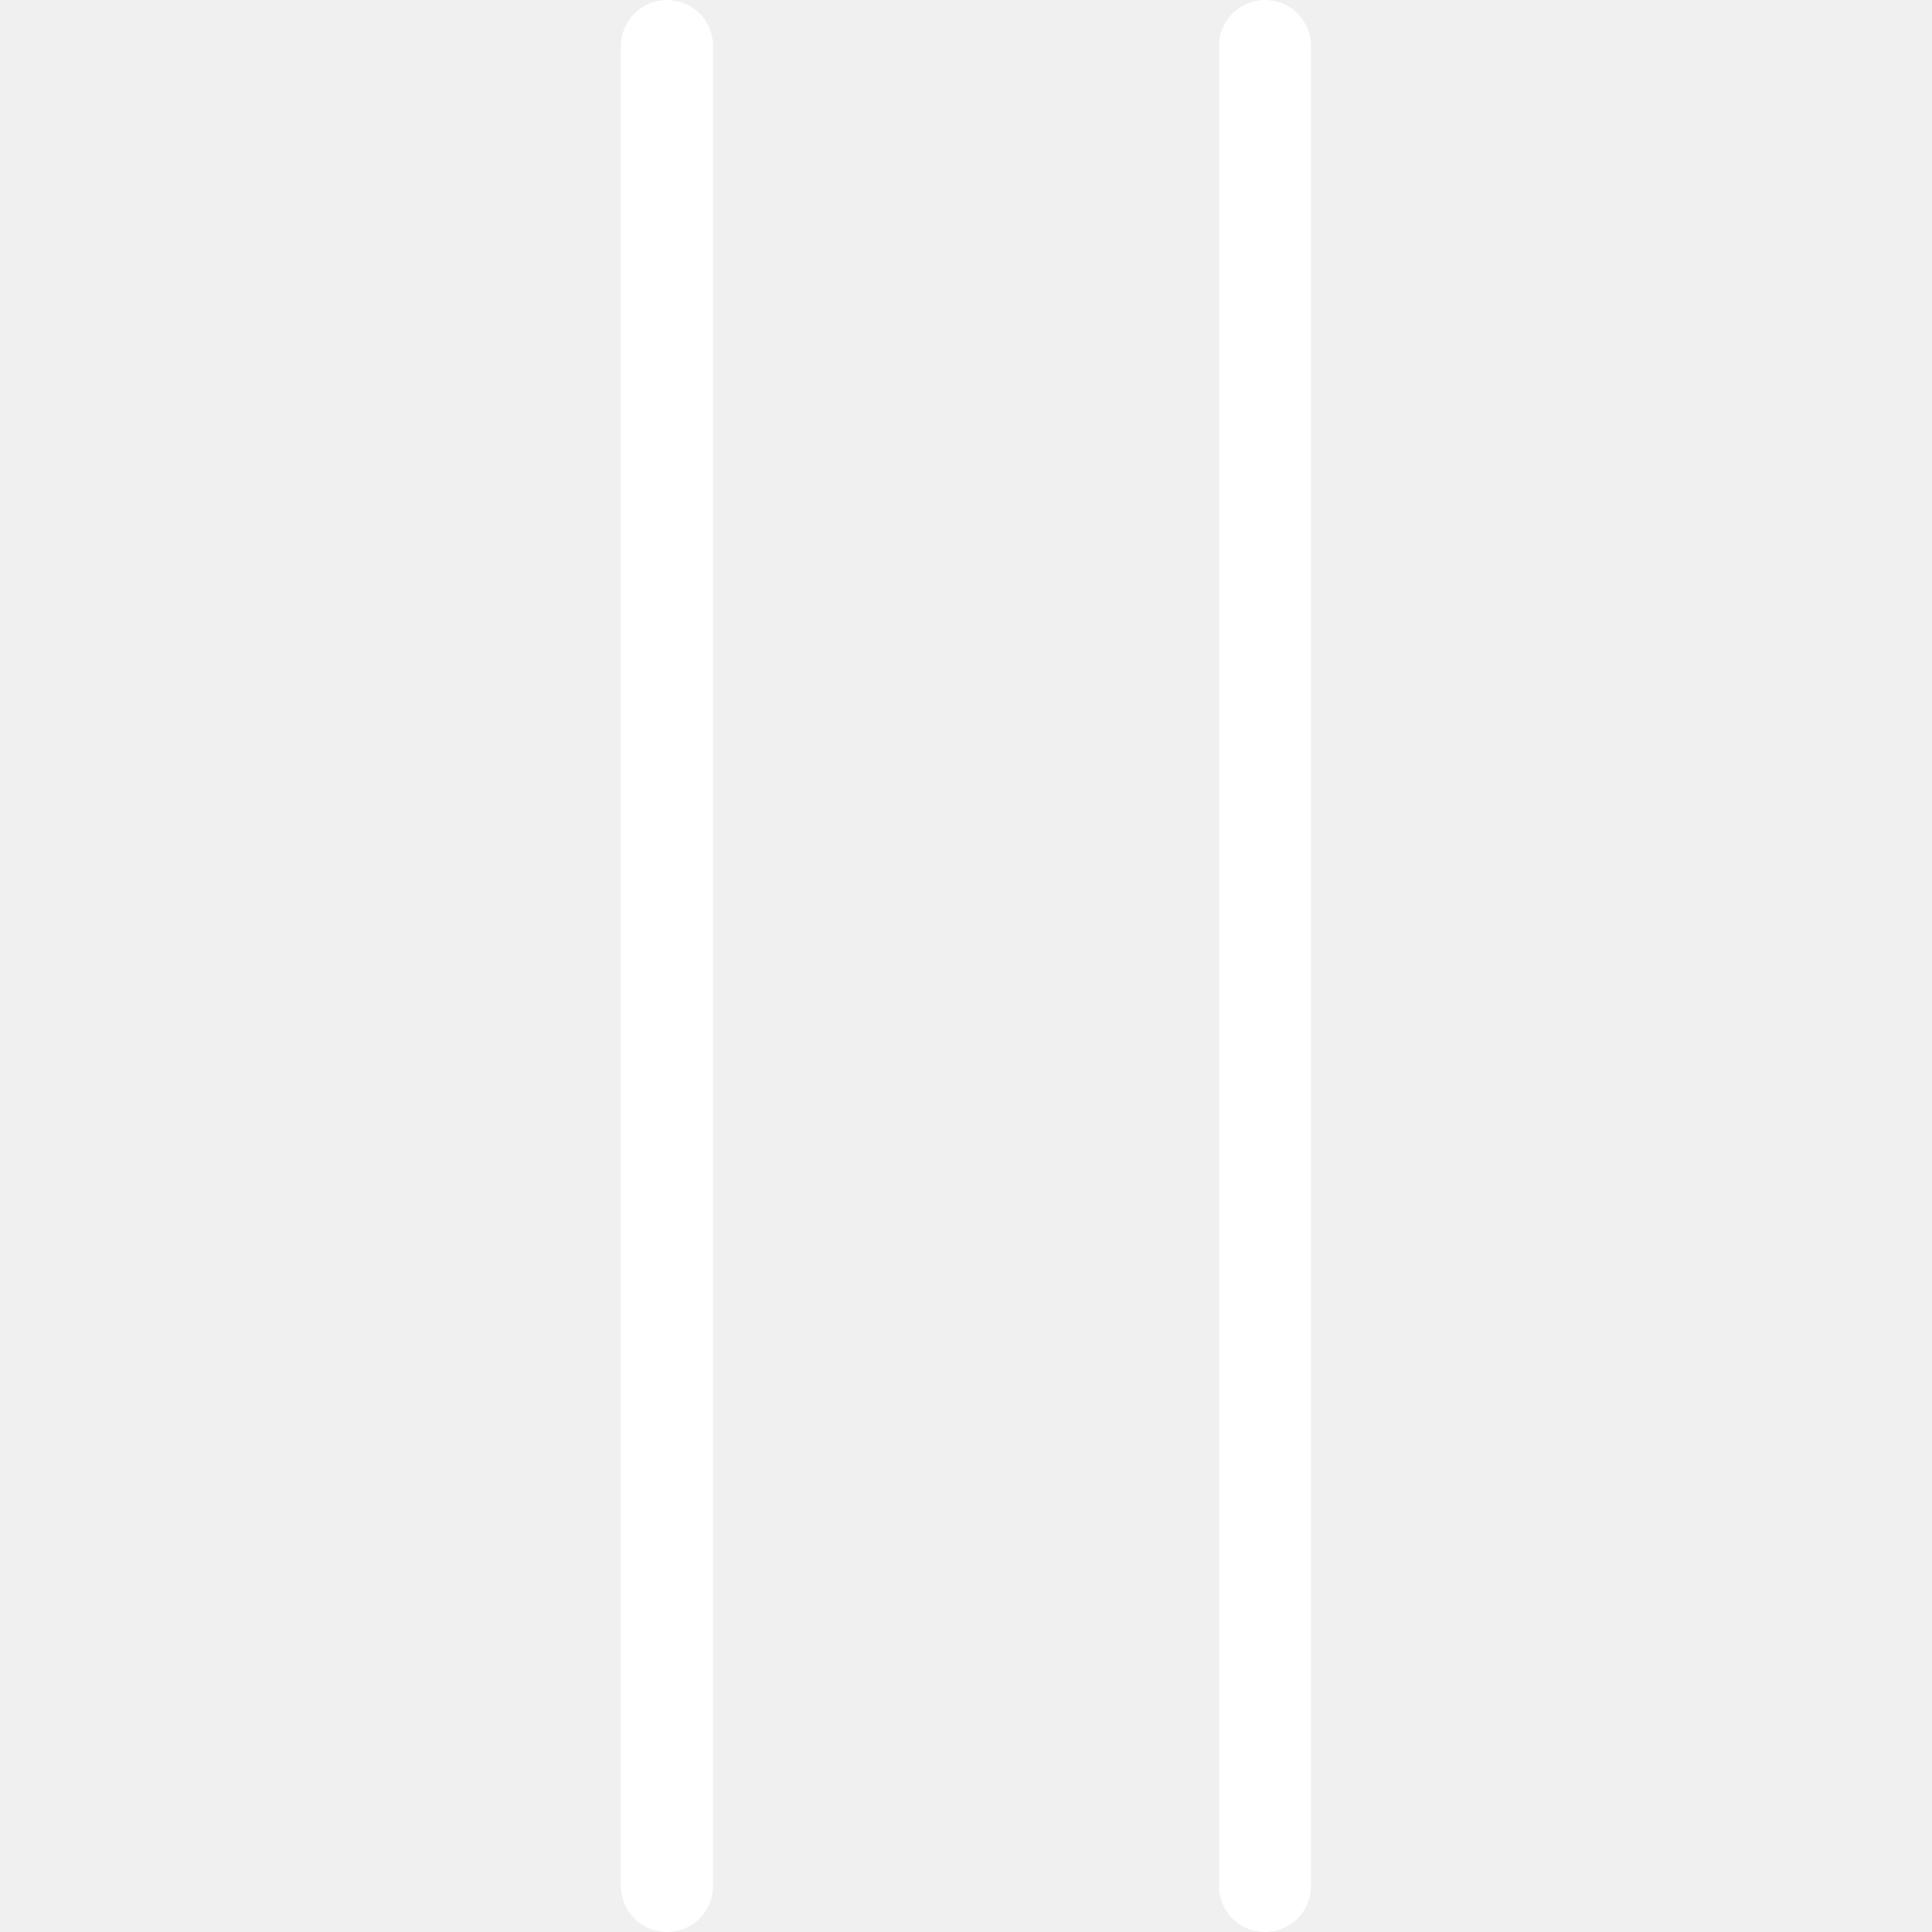
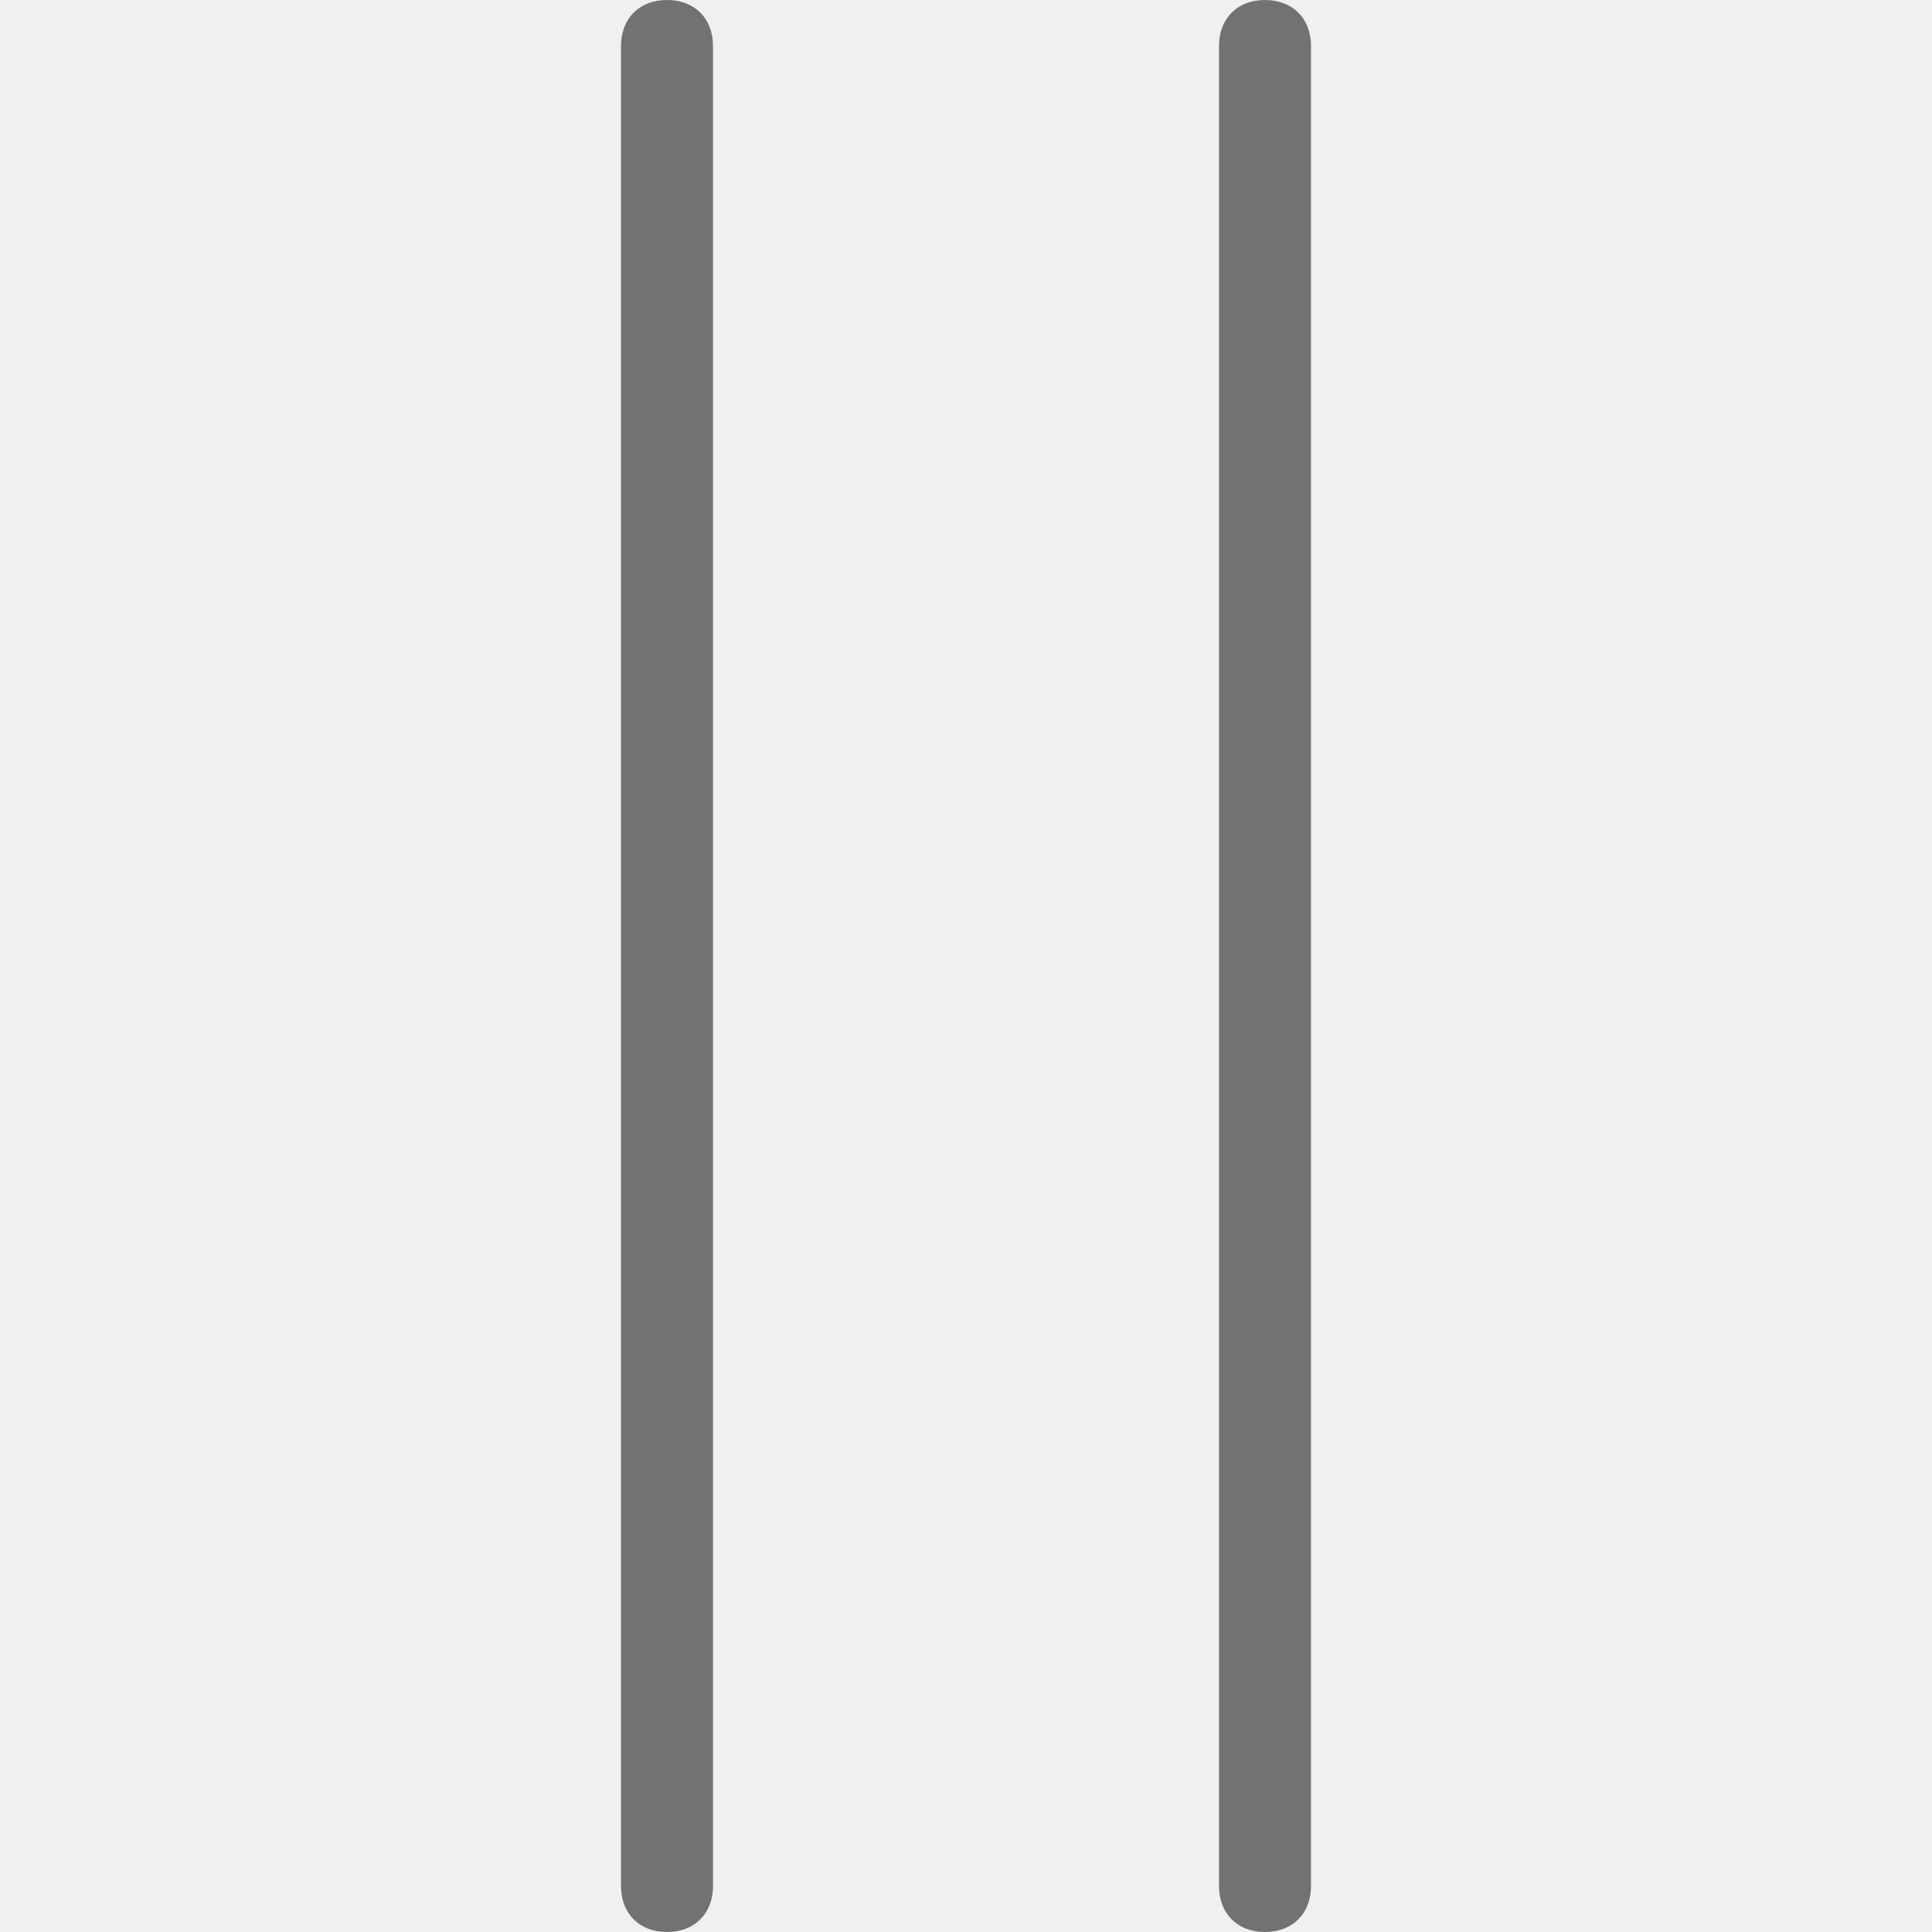
- <svg xmlns="http://www.w3.org/2000/svg" x="0px" y="0px" viewBox="0 0 42 42" xml:space="preserve">
-   <g fill="#ffffff">
-     <path d="M14.5,0c-0.552,0-1,0.447-1,1v40c0,0.553,0.448,1,1,1s1-0.447,1-1V1C15.5,0.447,15.052,0,14.5,0z" />
-     <path d="M27.5,0c-0.552,0-1,0.447-1,1v40c0,0.553,0.448,1,1,1s1-0.447,1-1V1C28.5,0.447,28.052,0,27.5,0z" />
+ <svg xmlns="http://www.w3.org/2000/svg" version="1.1" id="Layer_1" x="0px" y="0px" viewBox="0 0 42 42" style="enable-background:new 0 0 42 42;" xml:space="preserve">
+   <style type="text/css">
+ 	.st0{fill:#727272;}
+ </style>
+   <g>
+     <path class="st0" d="M14.5,0c-0.6,0-1,0.4-1,1v40c0,0.6,0.4,1,1,1s1-0.4,1-1V1C15.5,0.4,15.1,0,14.5,0z" />
+     <path class="st0" d="M27.5,0c-0.6,0-1,0.4-1,1v40c0,0.6,0.4,1,1,1s1-0.4,1-1V1C28.5,0.4,28.1,0,27.5,0z" />
  </g>
</svg>
